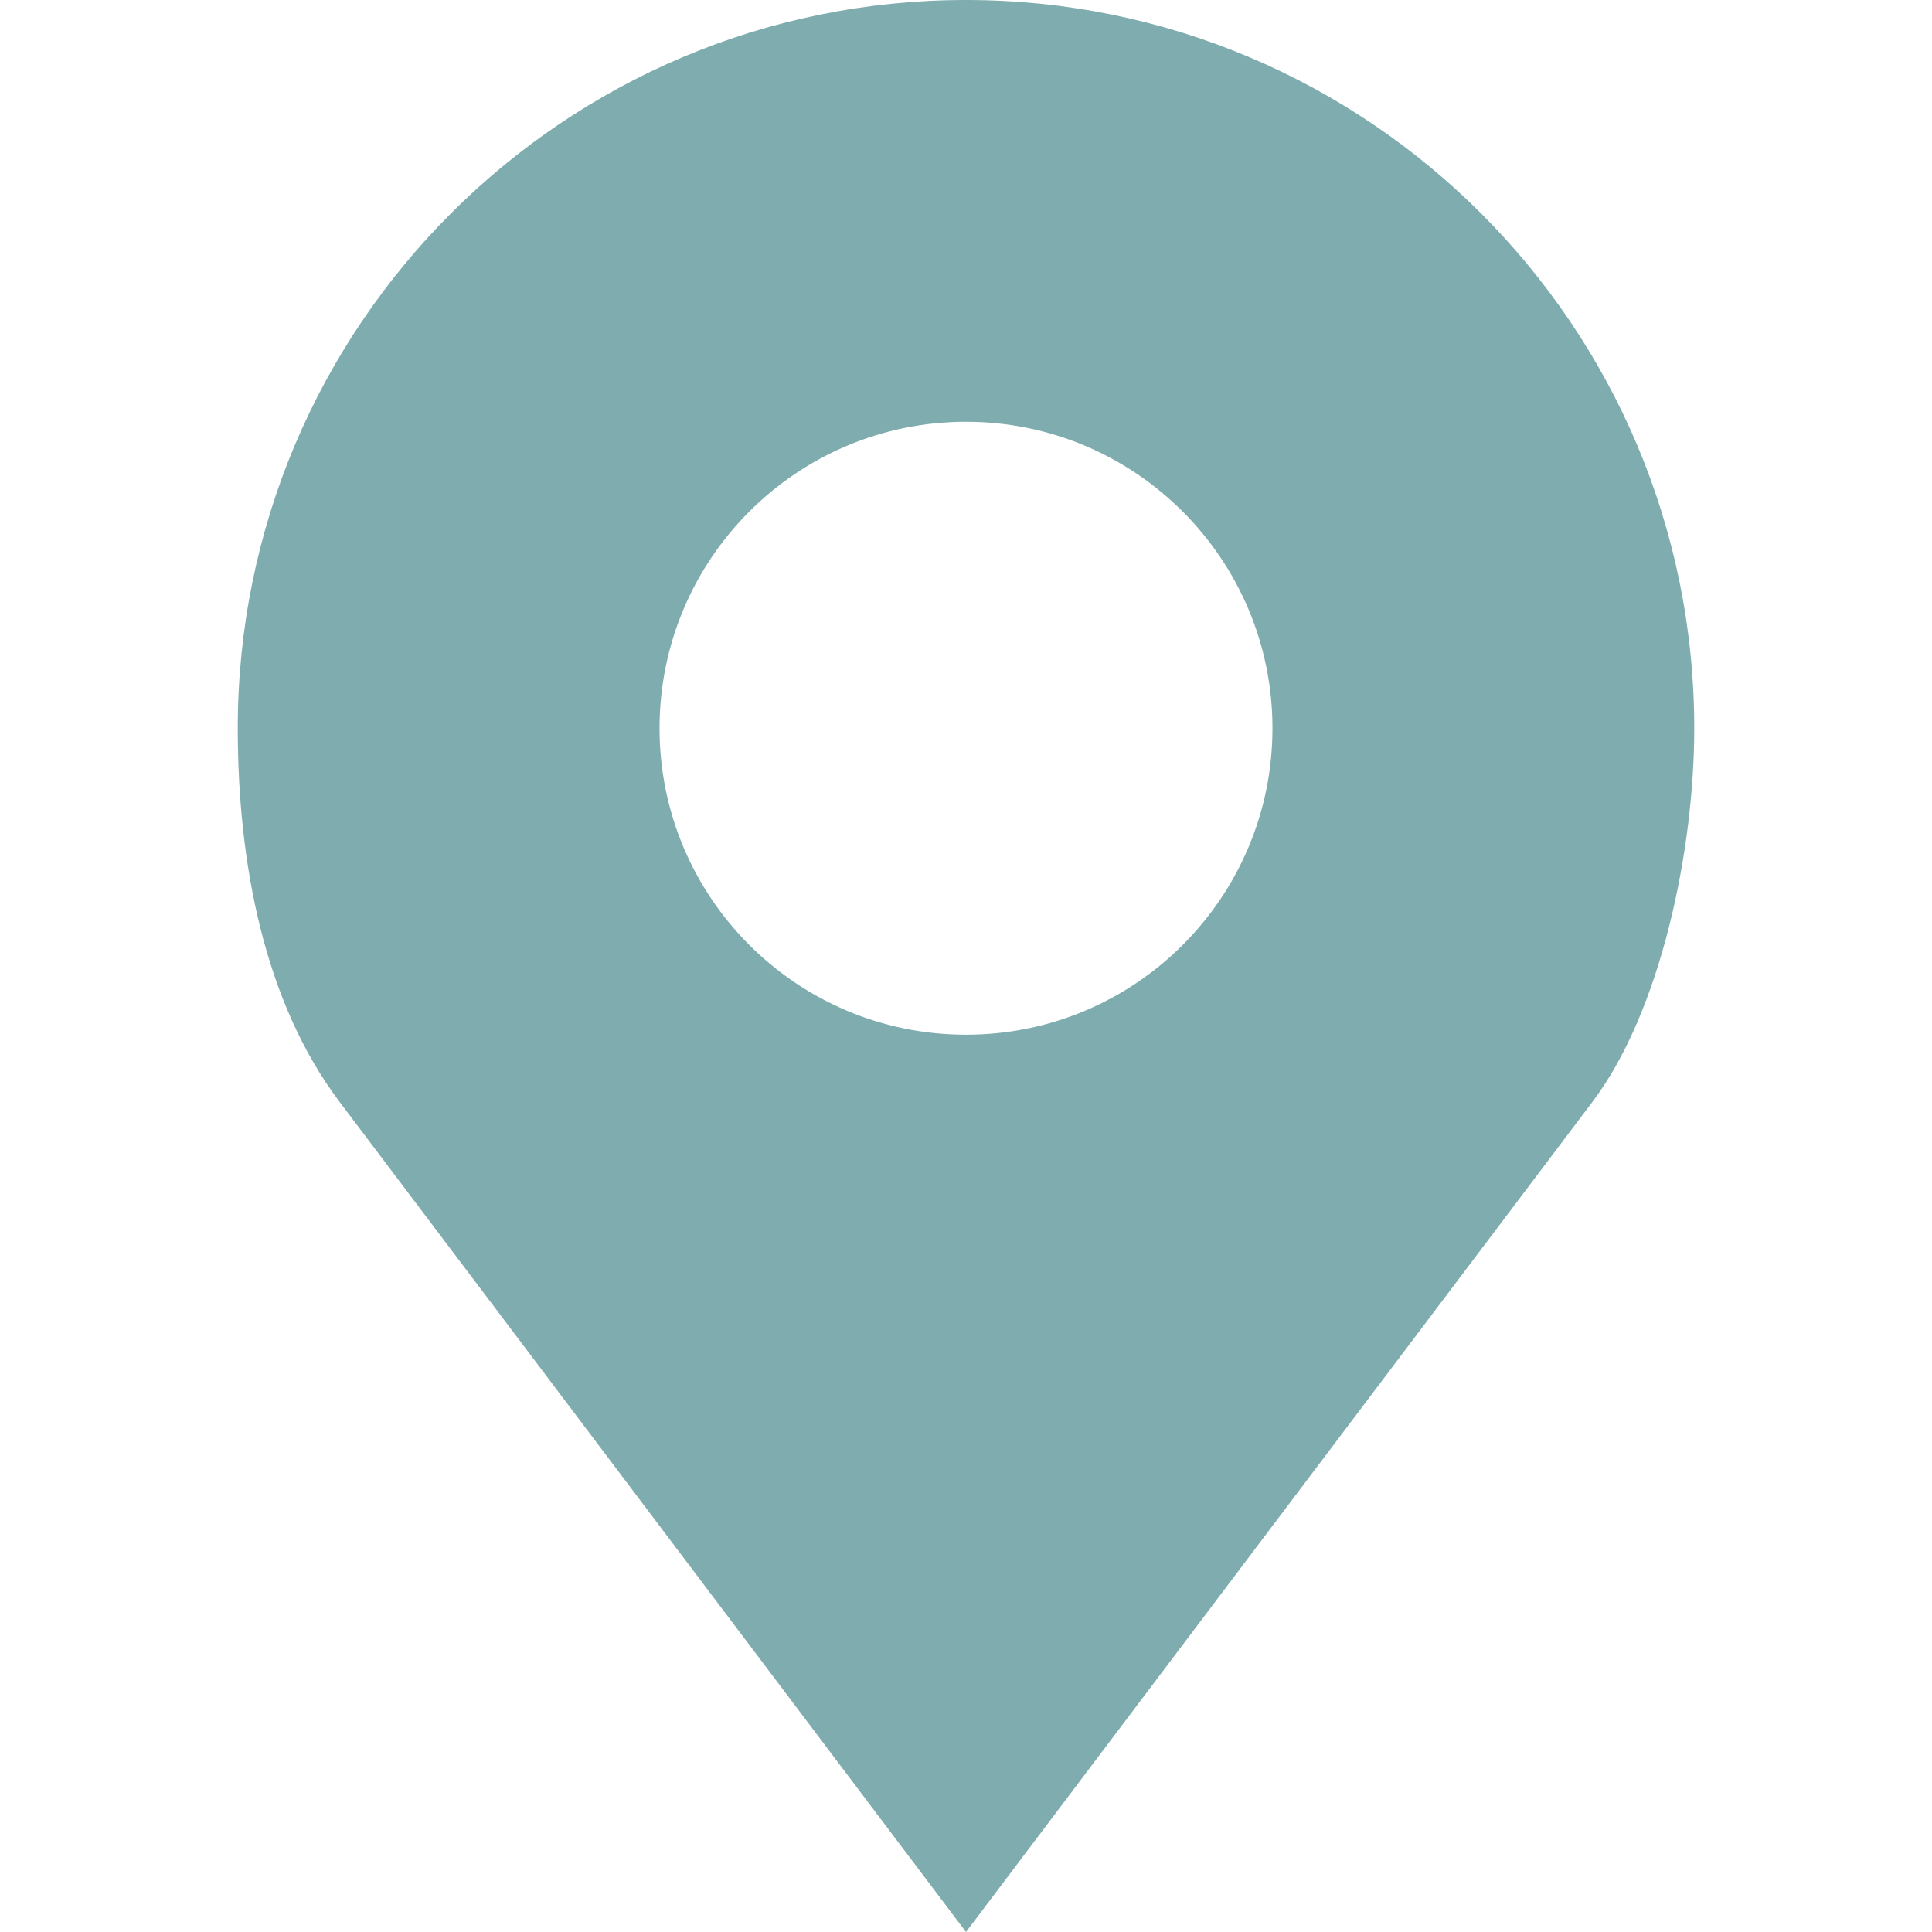
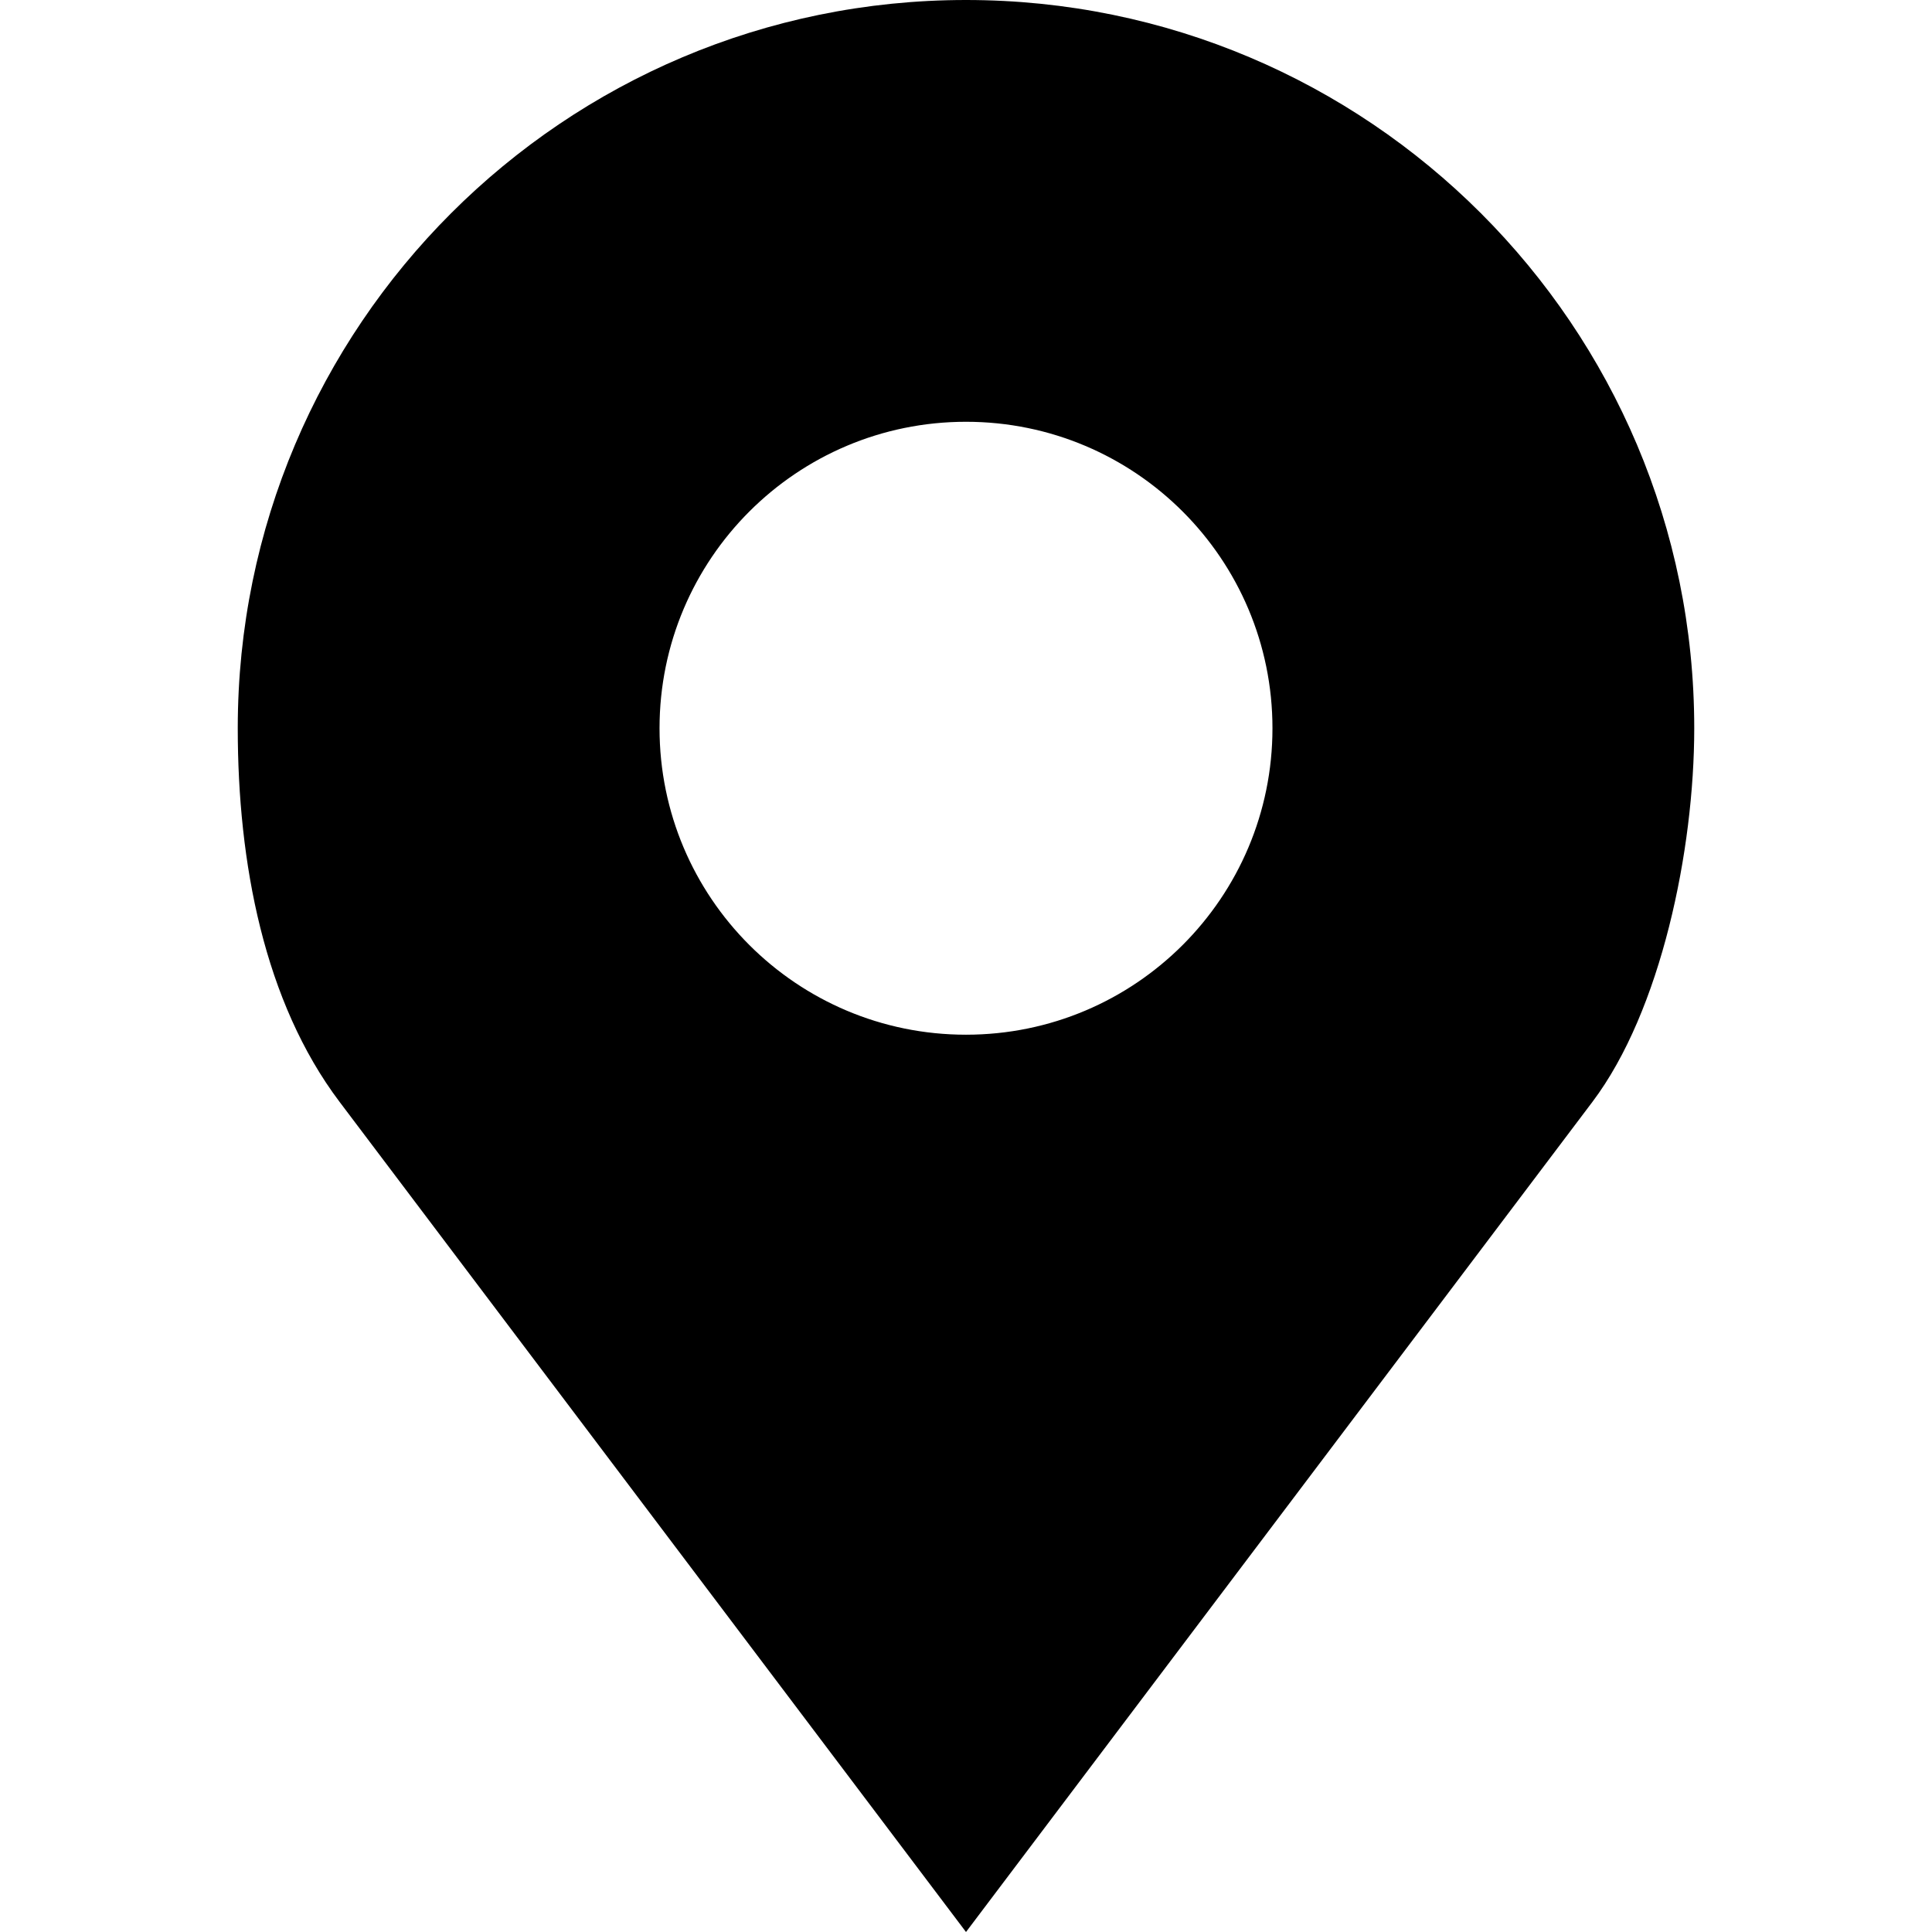
<svg xmlns="http://www.w3.org/2000/svg" width="16" height="16" viewBox="0 0 16 16" fill="none">
-   <path d="M8 0C4.669 0 1.969 2.7 1.969 6.031C1.969 7.145 2.187 8.296 2.812 9.125L8 16L13.188 9.125C13.756 8.372 14.031 7.04 14.031 6.031C14.031 2.7 11.331 0 8 0ZM8 3.493C9.402 3.493 10.538 4.63 10.538 6.031C10.538 7.433 9.402 8.569 8 8.569C6.598 8.569 5.462 7.433 5.462 6.031C5.462 4.63 6.598 3.493 8 3.493Z" fill="#015A5E" fill-opacity="0.5" />
+   <path d="M8 0C4.669 0 1.969 2.7 1.969 6.031C1.969 7.145 2.187 8.296 2.812 9.125L8 16L13.188 9.125C13.756 8.372 14.031 7.04 14.031 6.031C14.031 2.7 11.331 0 8 0ZM8 3.493C9.402 3.493 10.538 4.63 10.538 6.031C10.538 7.433 9.402 8.569 8 8.569C6.598 8.569 5.462 7.433 5.462 6.031C5.462 4.63 6.598 3.493 8 3.493Z" fill="black" />
</svg>
